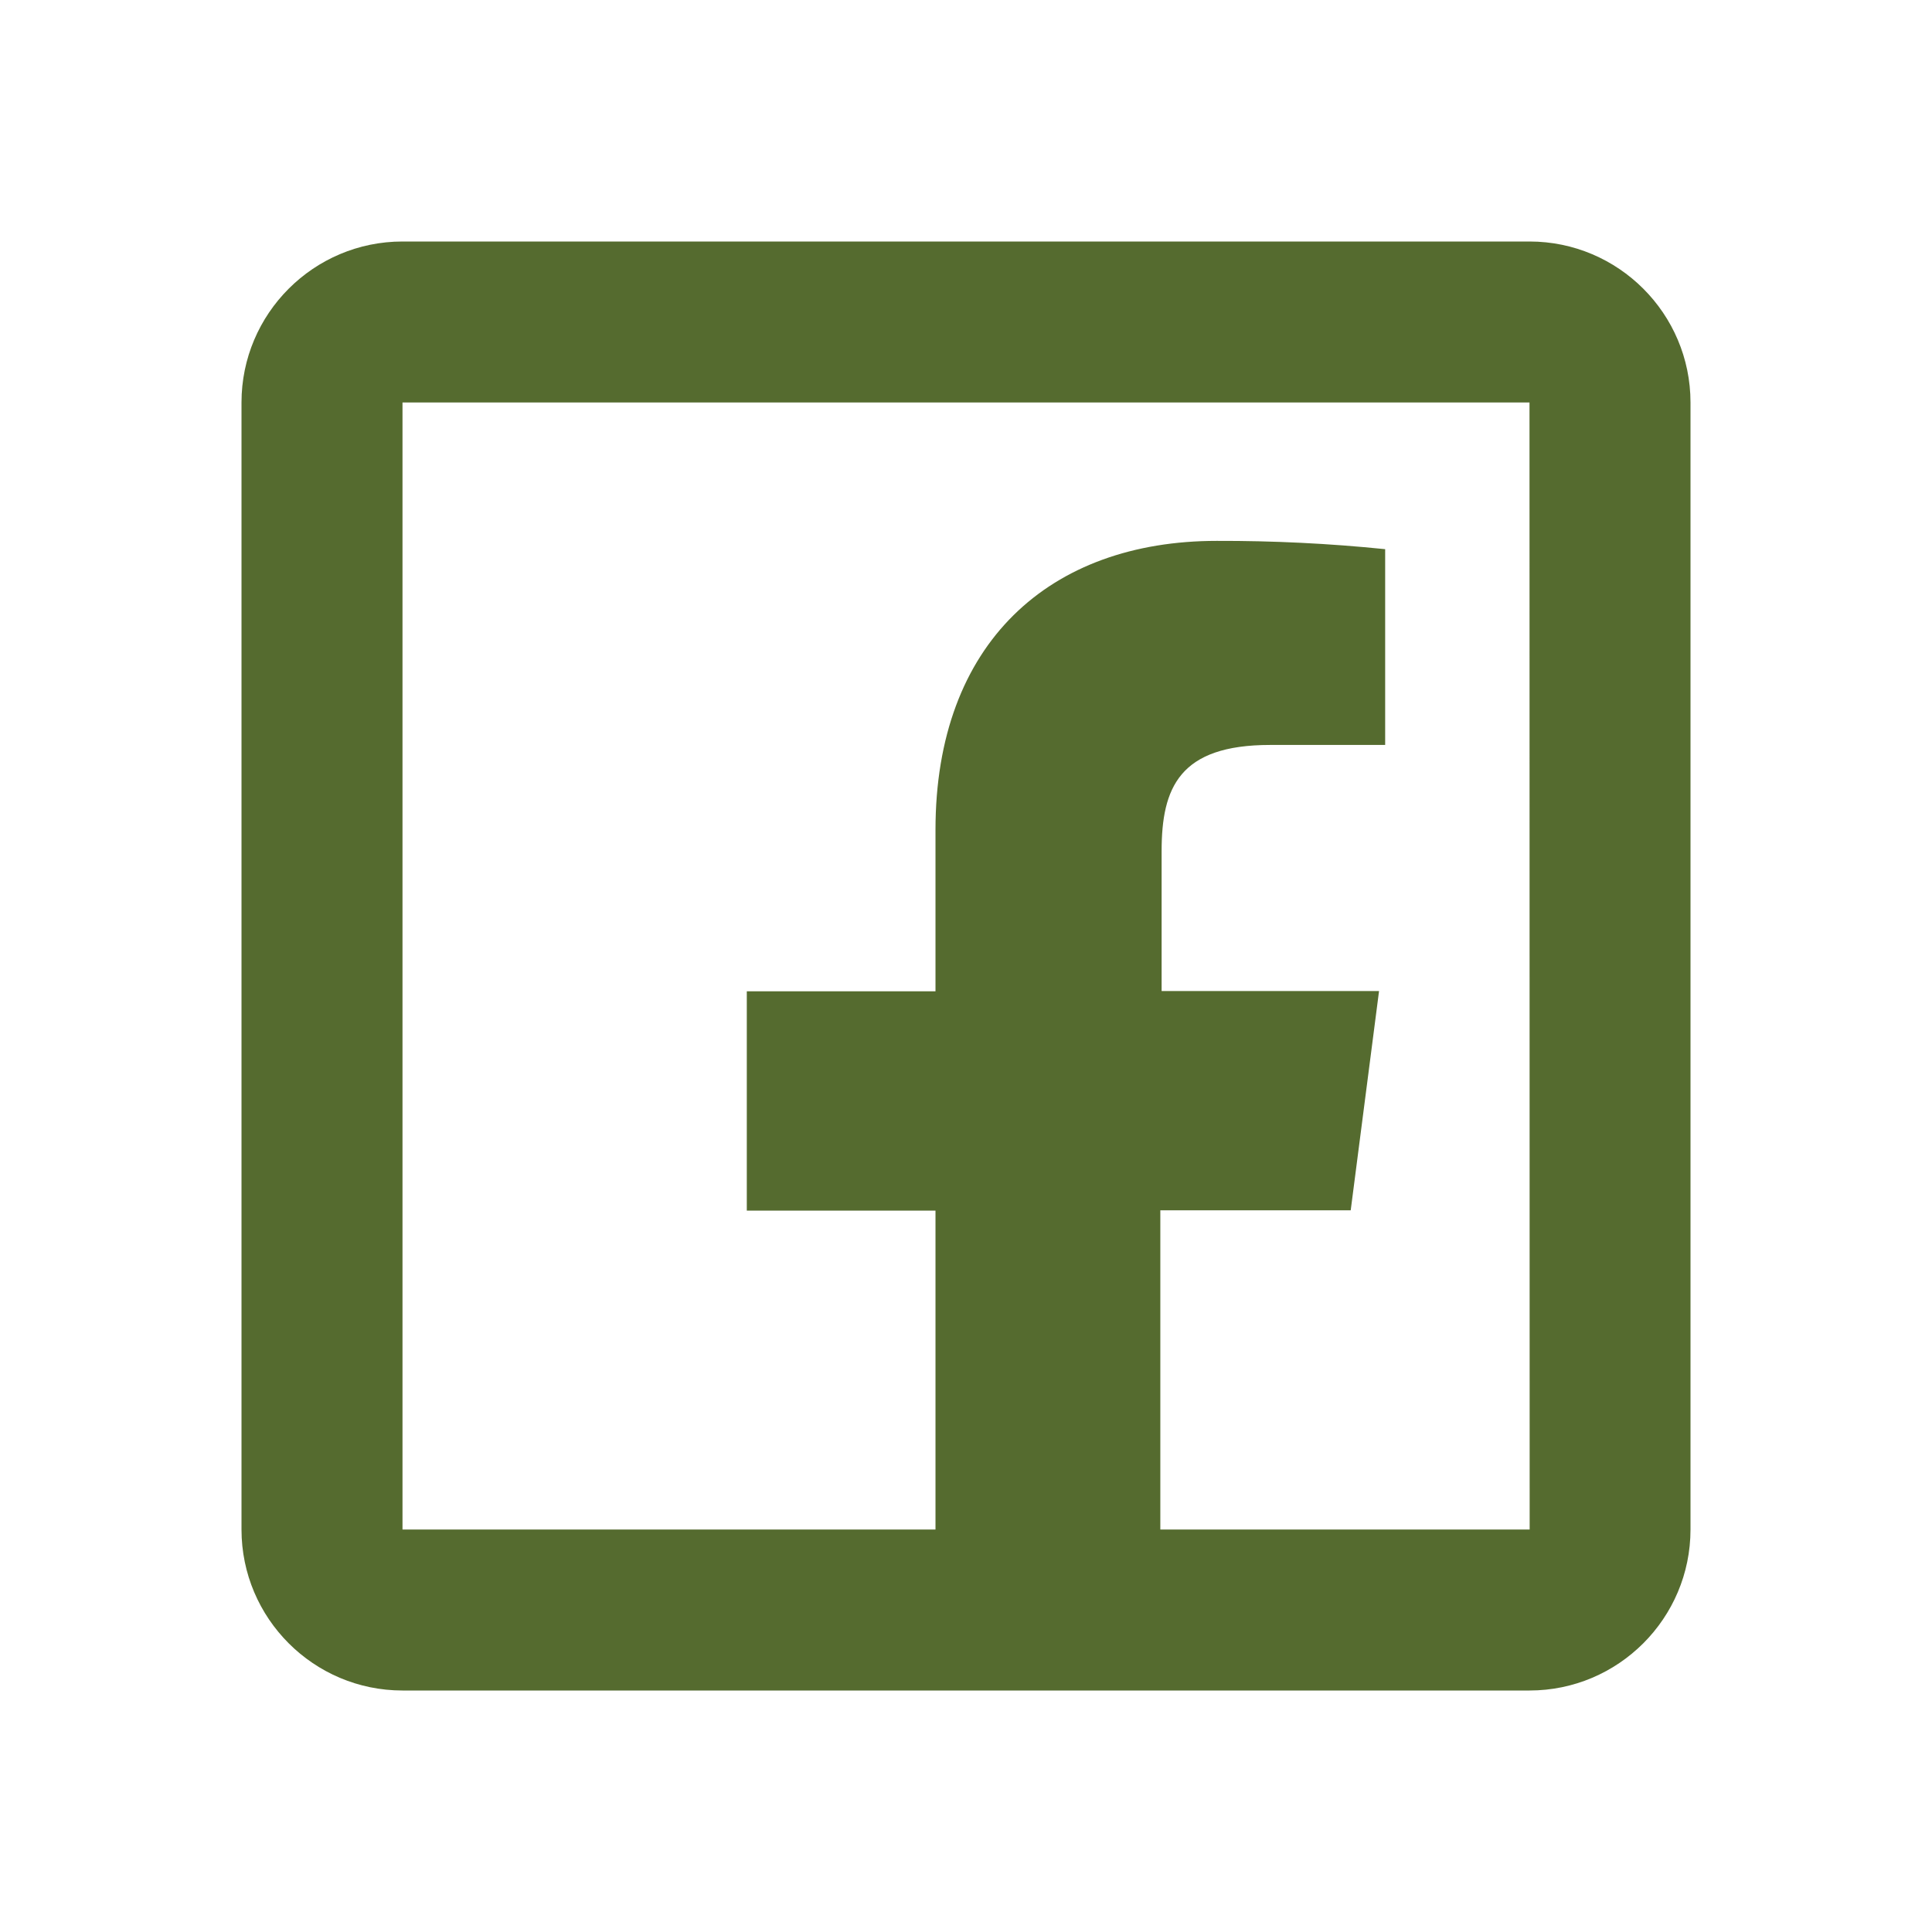
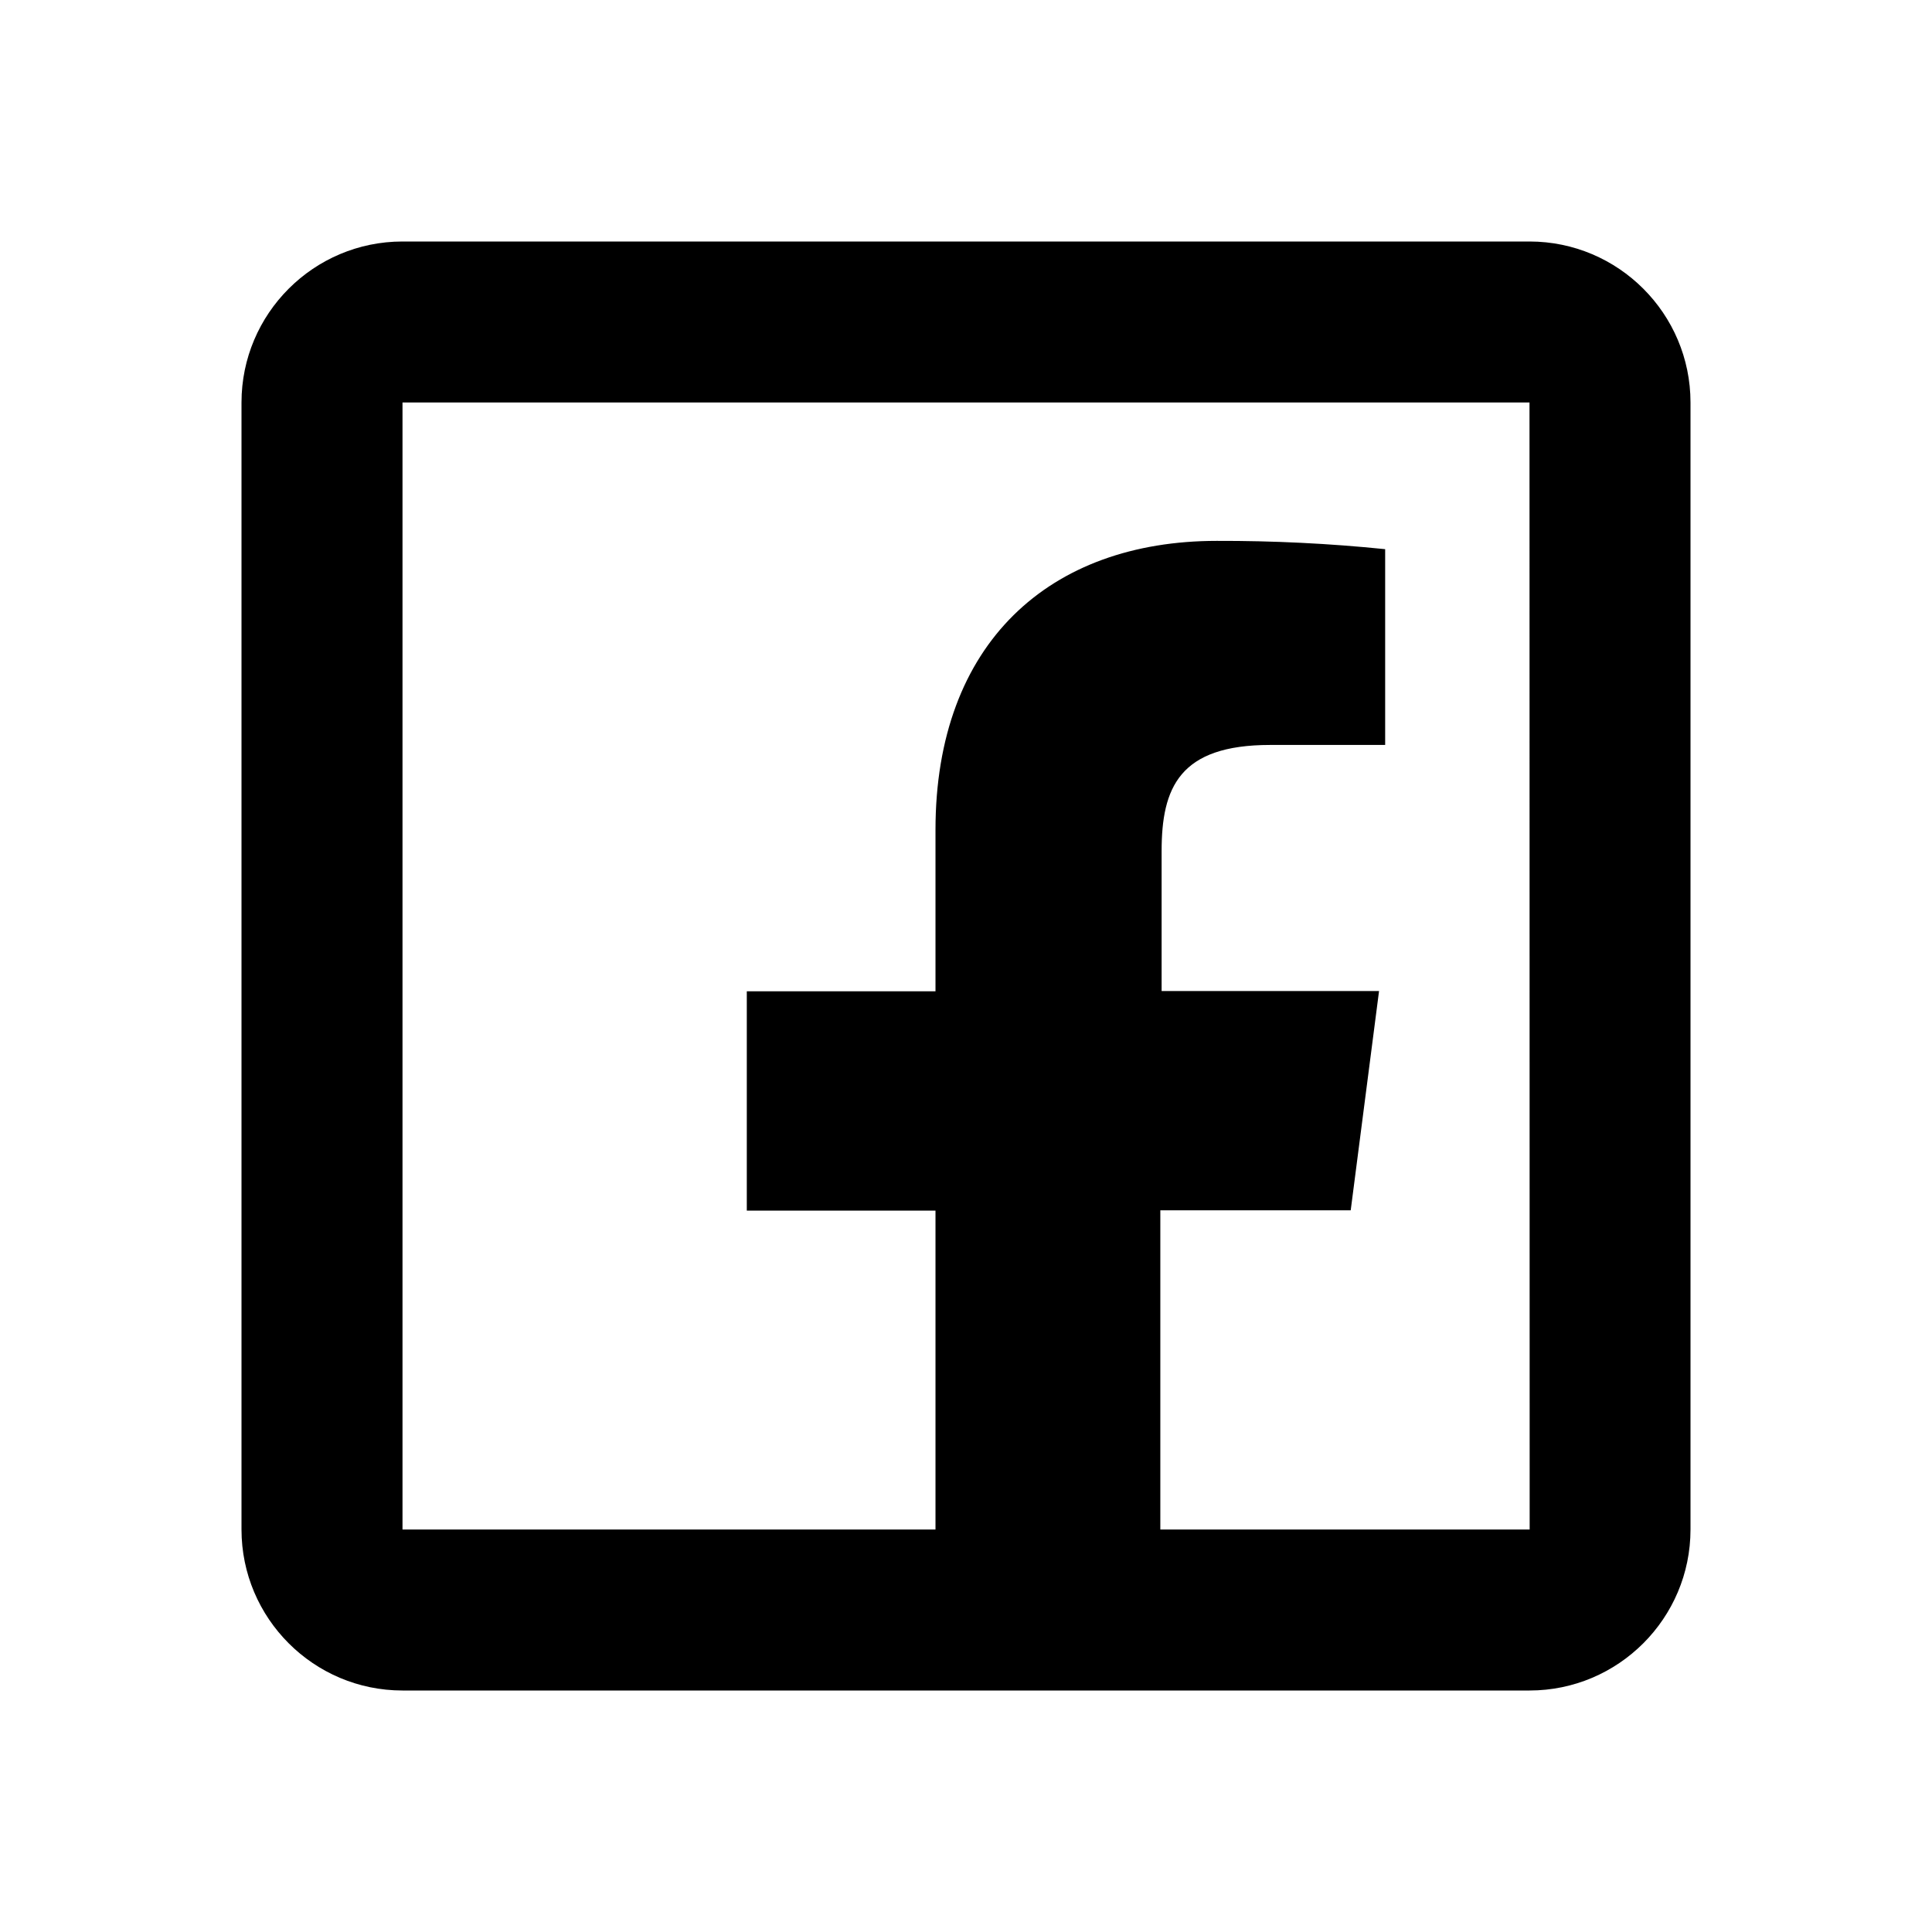
- <svg xmlns="http://www.w3.org/2000/svg" fill="#556B2F" viewBox="0 0 24 24" width="24px" height="24px">
+ <svg xmlns="http://www.w3.org/2000/svg" fill="black" viewBox="0 0 24 24" width="24px" height="24px">
  <path d="M 5 3 C 3.897 3 3 3.897 3 5 L 3 19 C 3 20.103 3.897 21 5 21 L 11.621 21 L 14.414 21 L 19 21 C 20.103 21 21 20.103 21 19 L 21 5 C 21 3.897 20.103 3 19 3 L 5 3 z M 5 5 L 19 5 L 19.002 19 L 14.414 19 L 14.414 15.035 L 16.779 15.035 L 17.131 12.311 L 14.43 12.311 L 14.43 10.574 C 14.43 9.786 14.649 9.254 15.779 9.254 L 17.207 9.254 L 17.207 6.822 C 16.512 6.751 15.814 6.717 15.115 6.719 C 13.041 6.719 11.621 7.985 11.621 10.309 L 11.621 12.314 L 9.277 12.314 L 9.277 15.039 L 11.621 15.039 L 11.621 19 L 5 19 L 5 5 z" />
</svg>
